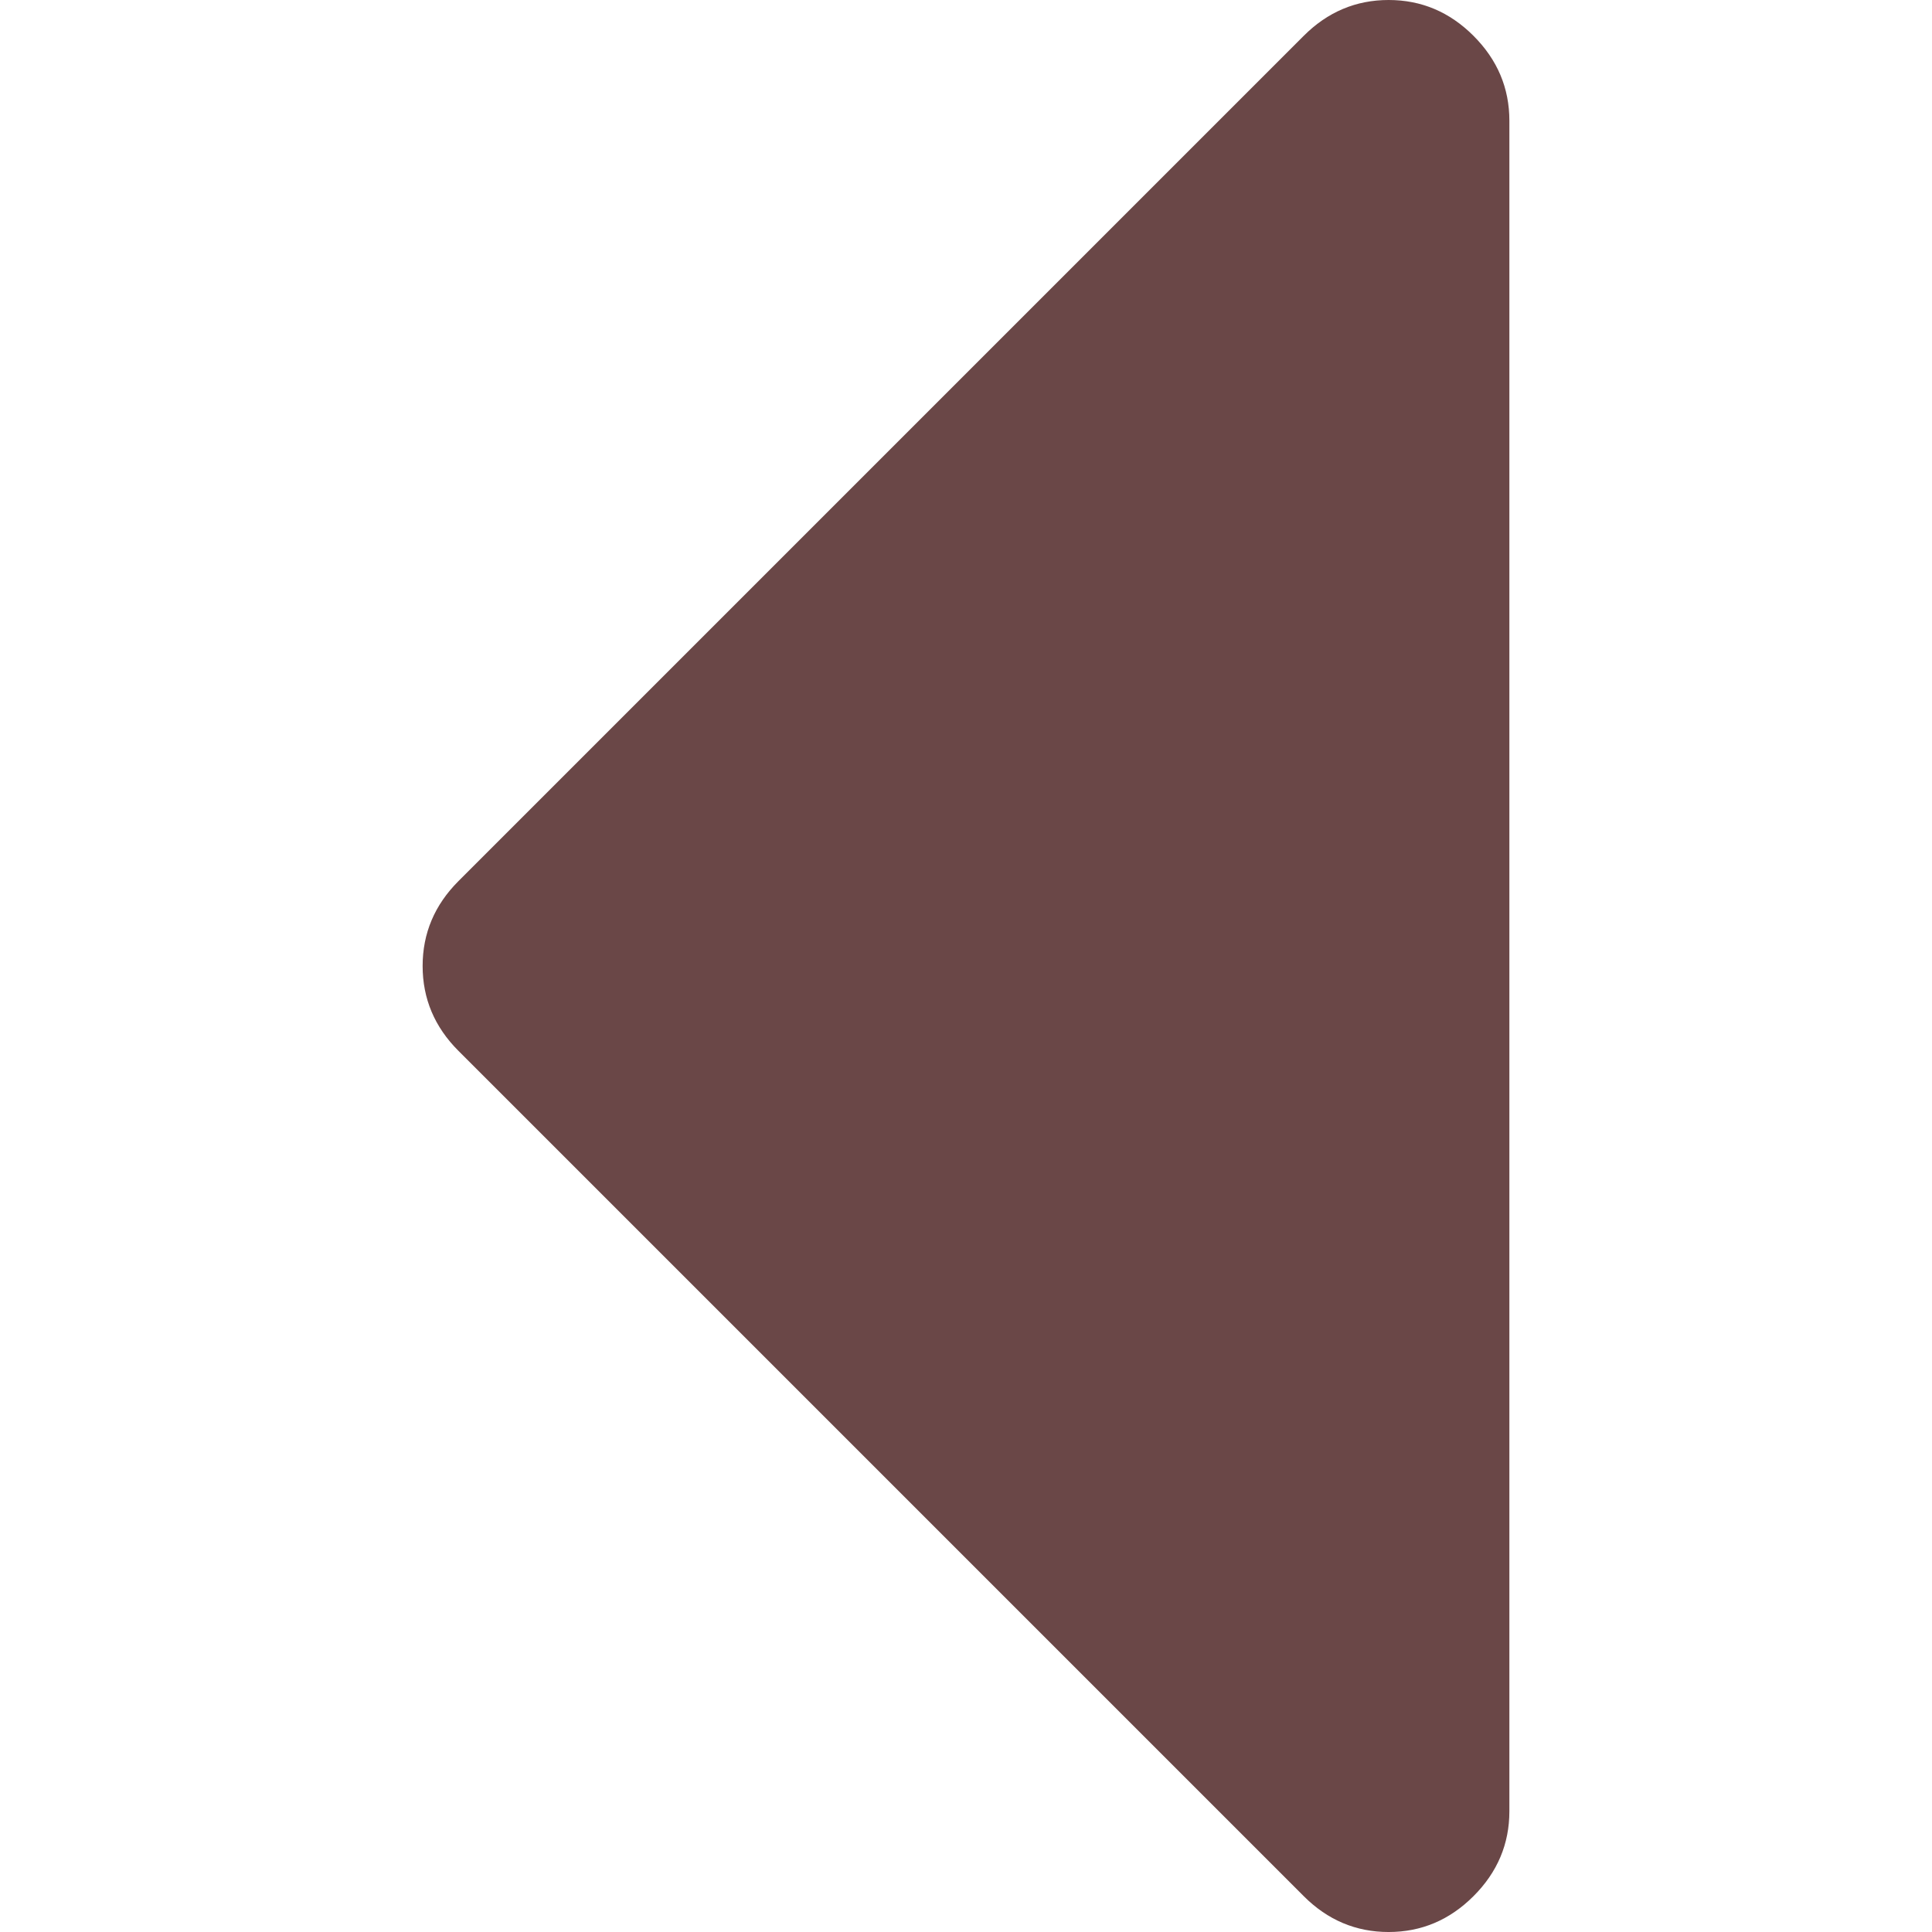
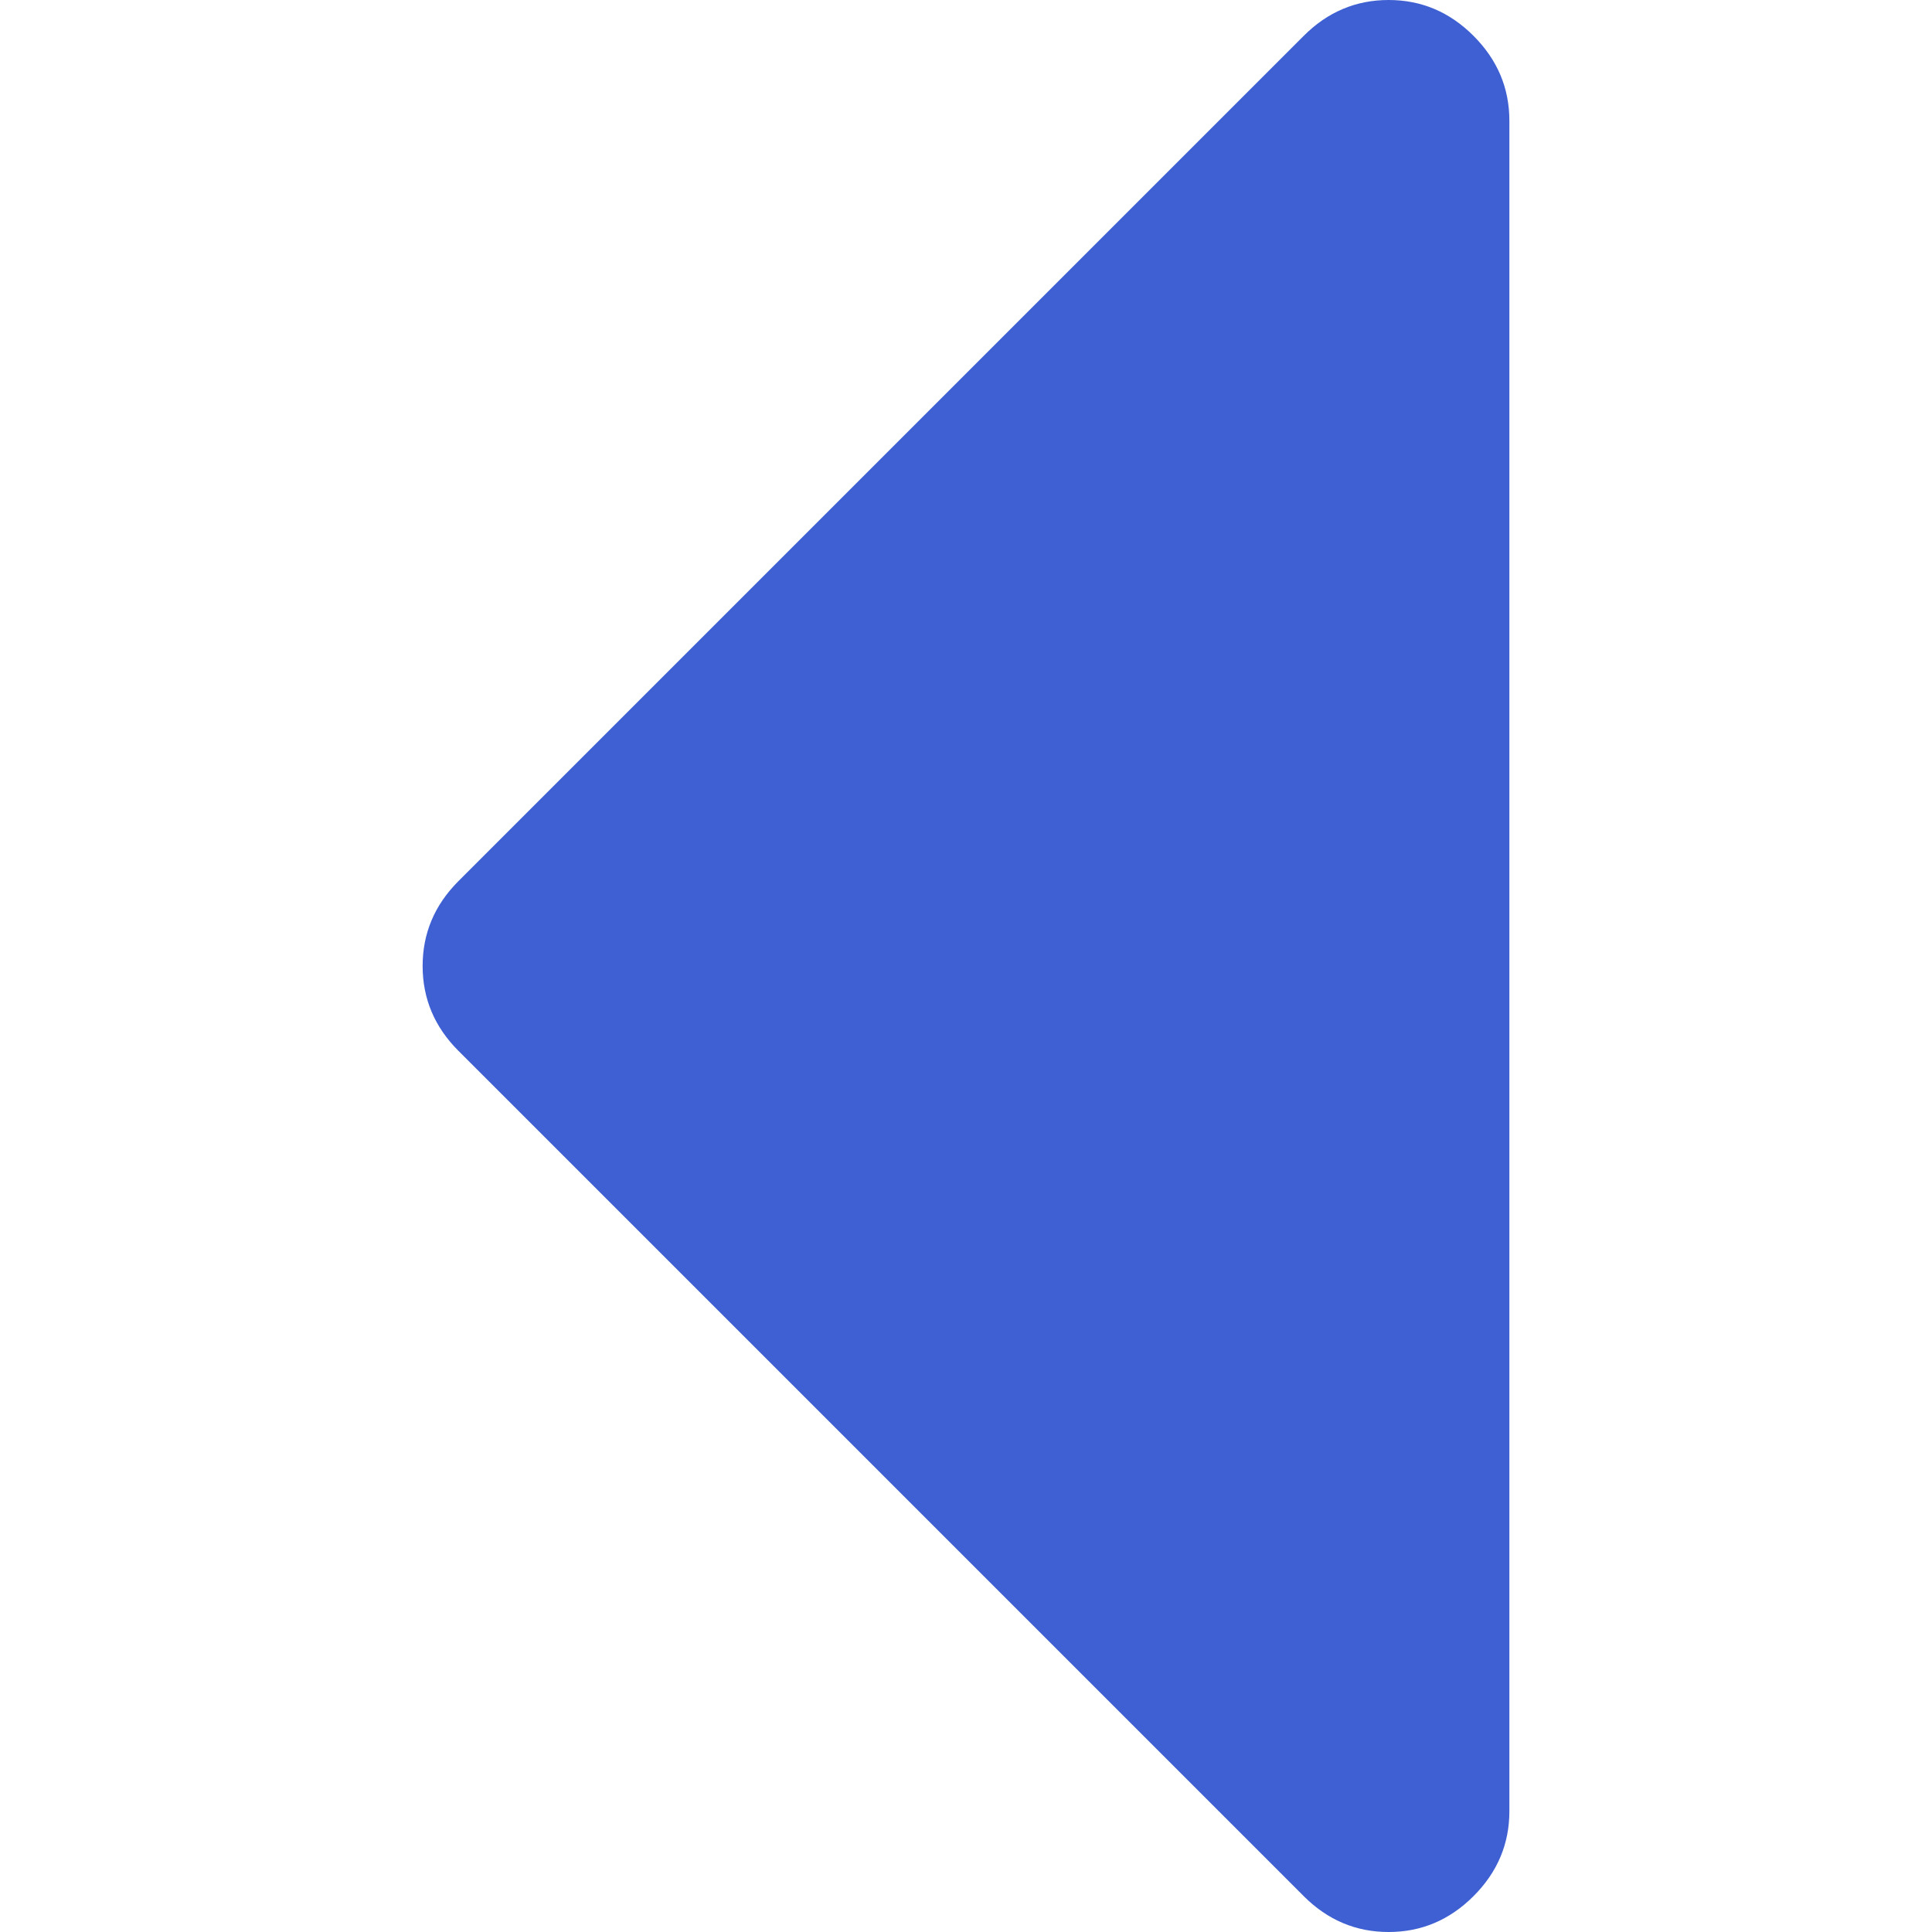
- <svg xmlns="http://www.w3.org/2000/svg" version="1.1" id="Capa_1" x="0px" y="0px" width="20px" height="20px" fill="#6a4747" viewBox="0 0 292.359 292.359" style="enable-background:new 0 0 292.359 292.359;" xml:space="preserve">
+ <svg xmlns="http://www.w3.org/2000/svg" version="1.1" id="Capa_1" x="0px" y="0px" width="20px" height="20px" fill="#3f60d3" viewBox="0 0 292.359 292.359" style="enable-background:new 0 0 292.359 292.359;" xml:space="preserve">
  <g>
    <path d="M222.979,5.424C219.364,1.807,215.08,0,210.132,0c-4.949,0-9.233,1.807-12.848,5.424L69.378,133.331   c-3.615,3.617-5.424,7.898-5.424,12.847c0,4.949,1.809,9.233,5.424,12.847l127.906,127.907c3.614,3.617,7.898,5.428,12.848,5.428   c4.948,0,9.232-1.811,12.847-5.428c3.617-3.614,5.427-7.898,5.427-12.847V18.271C228.405,13.322,226.596,9.042,222.979,5.424z" />
  </g>
</svg>
